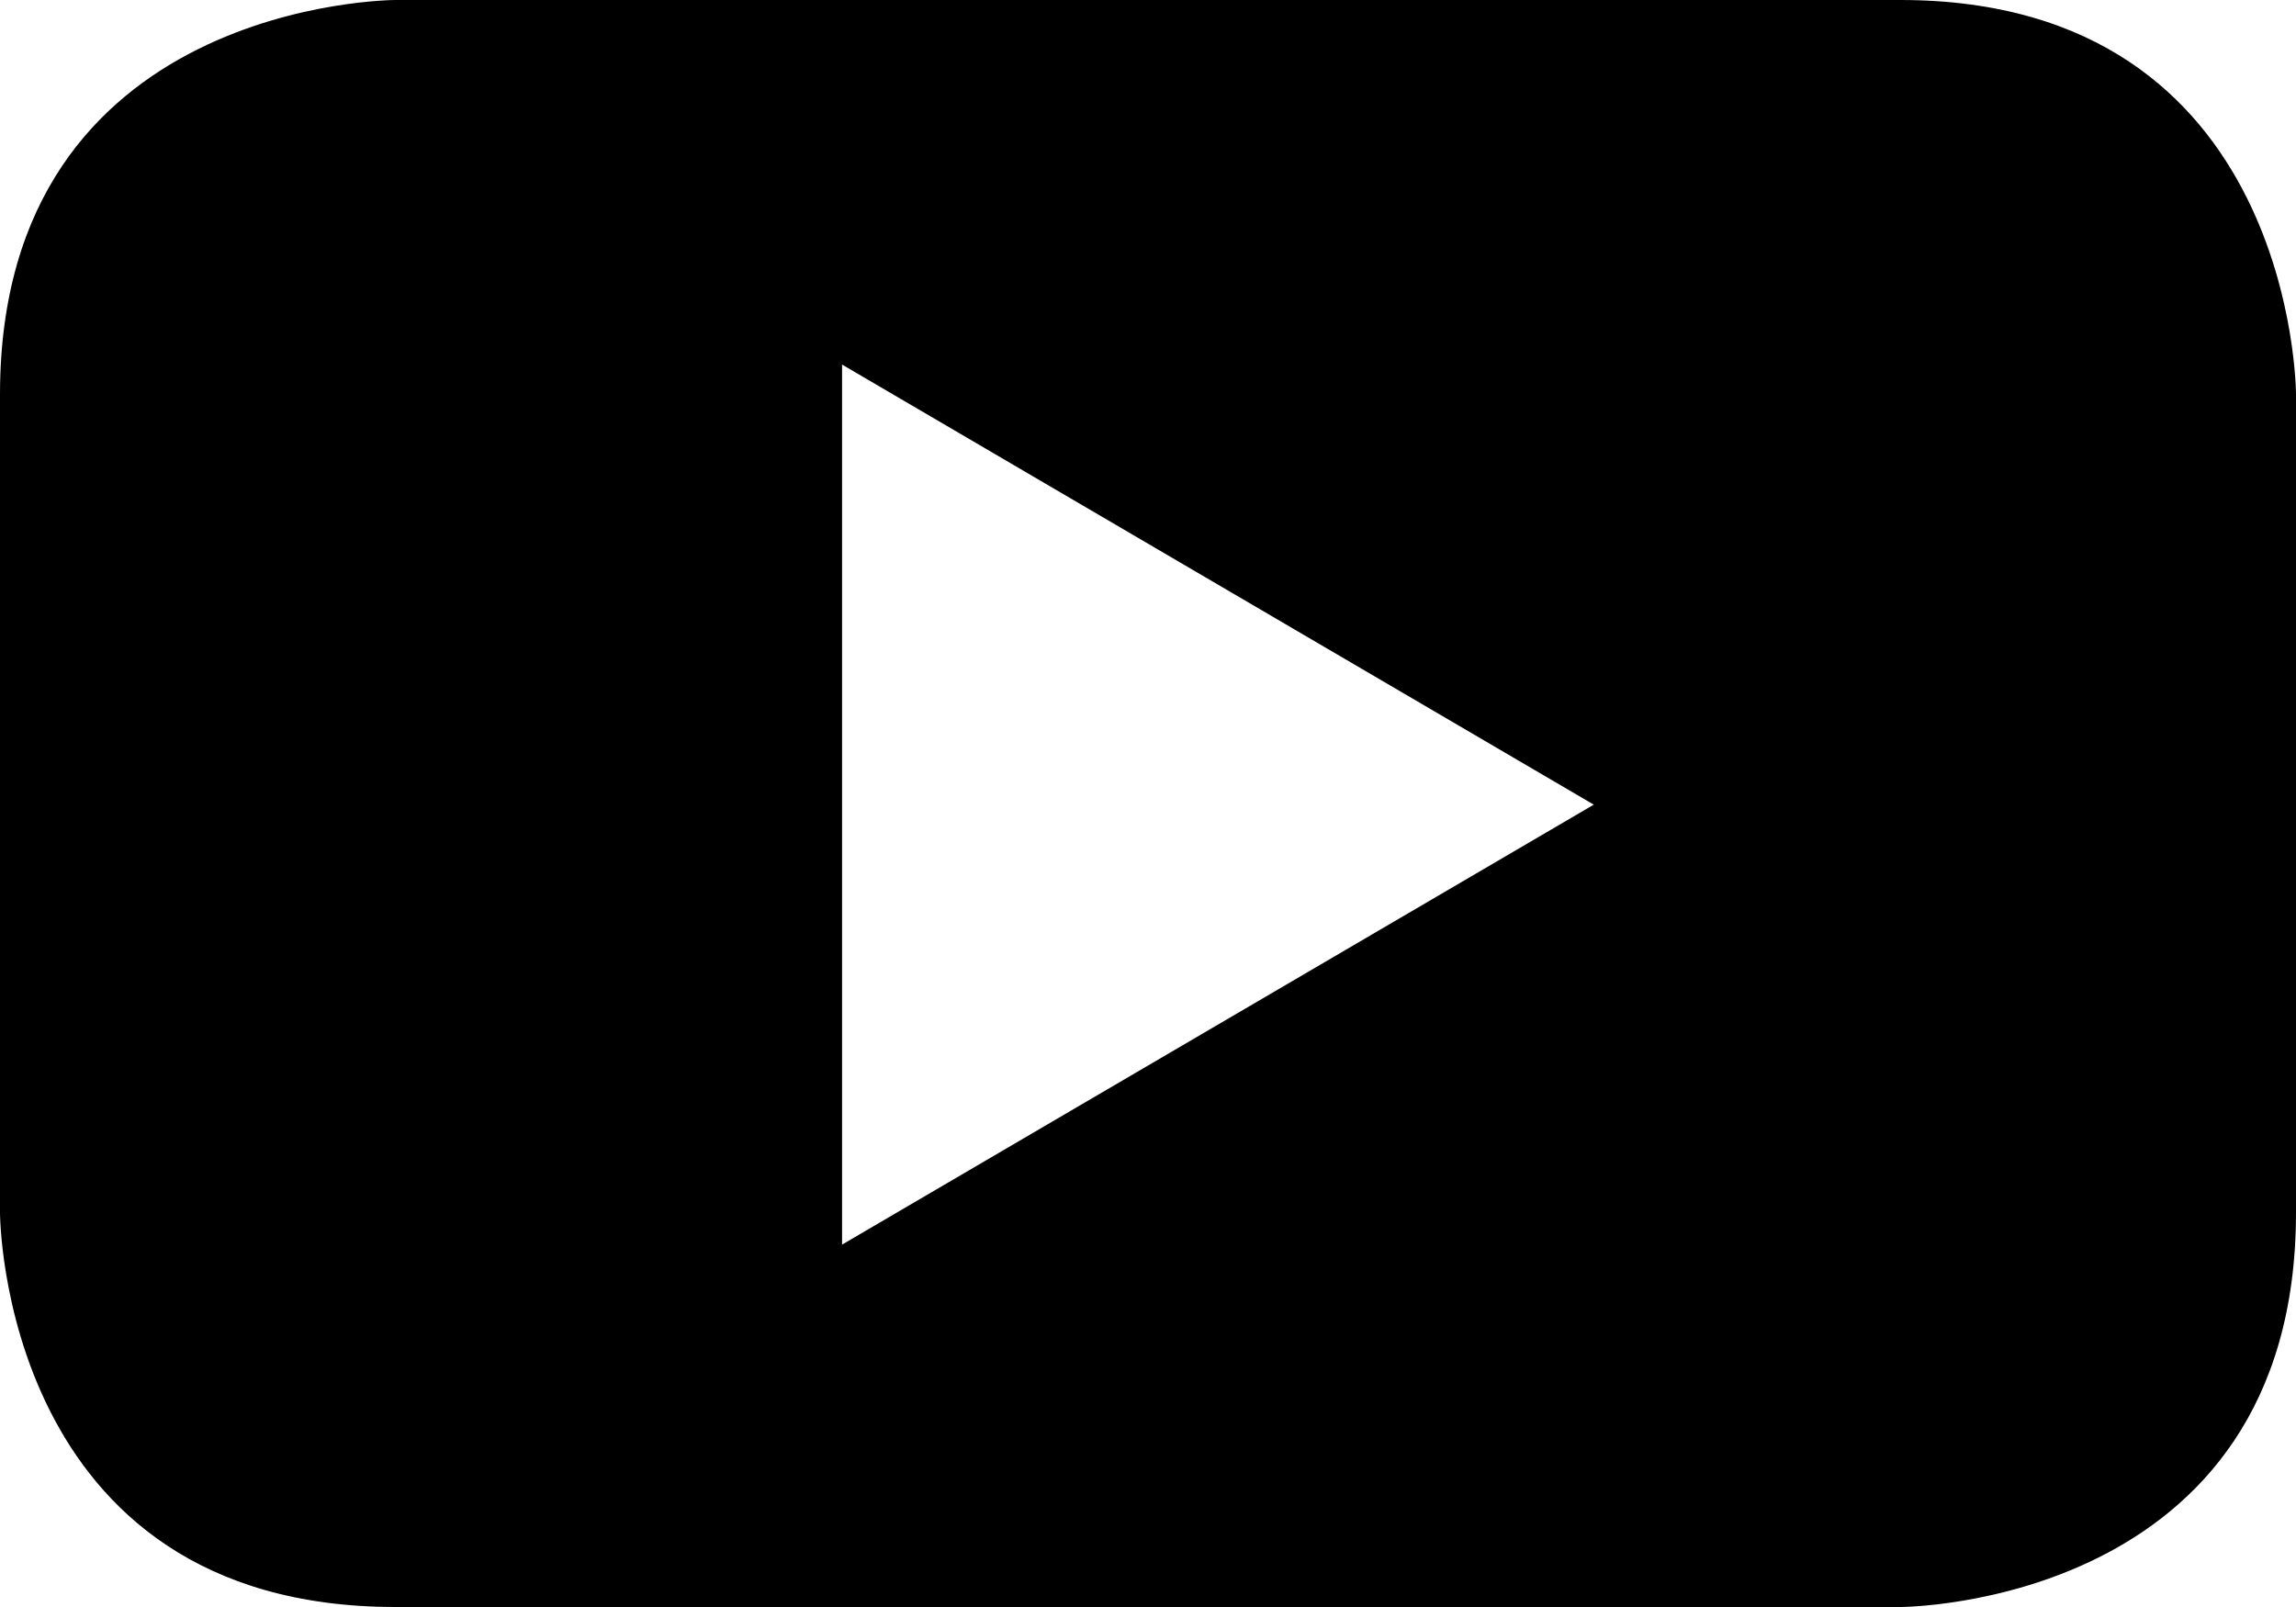
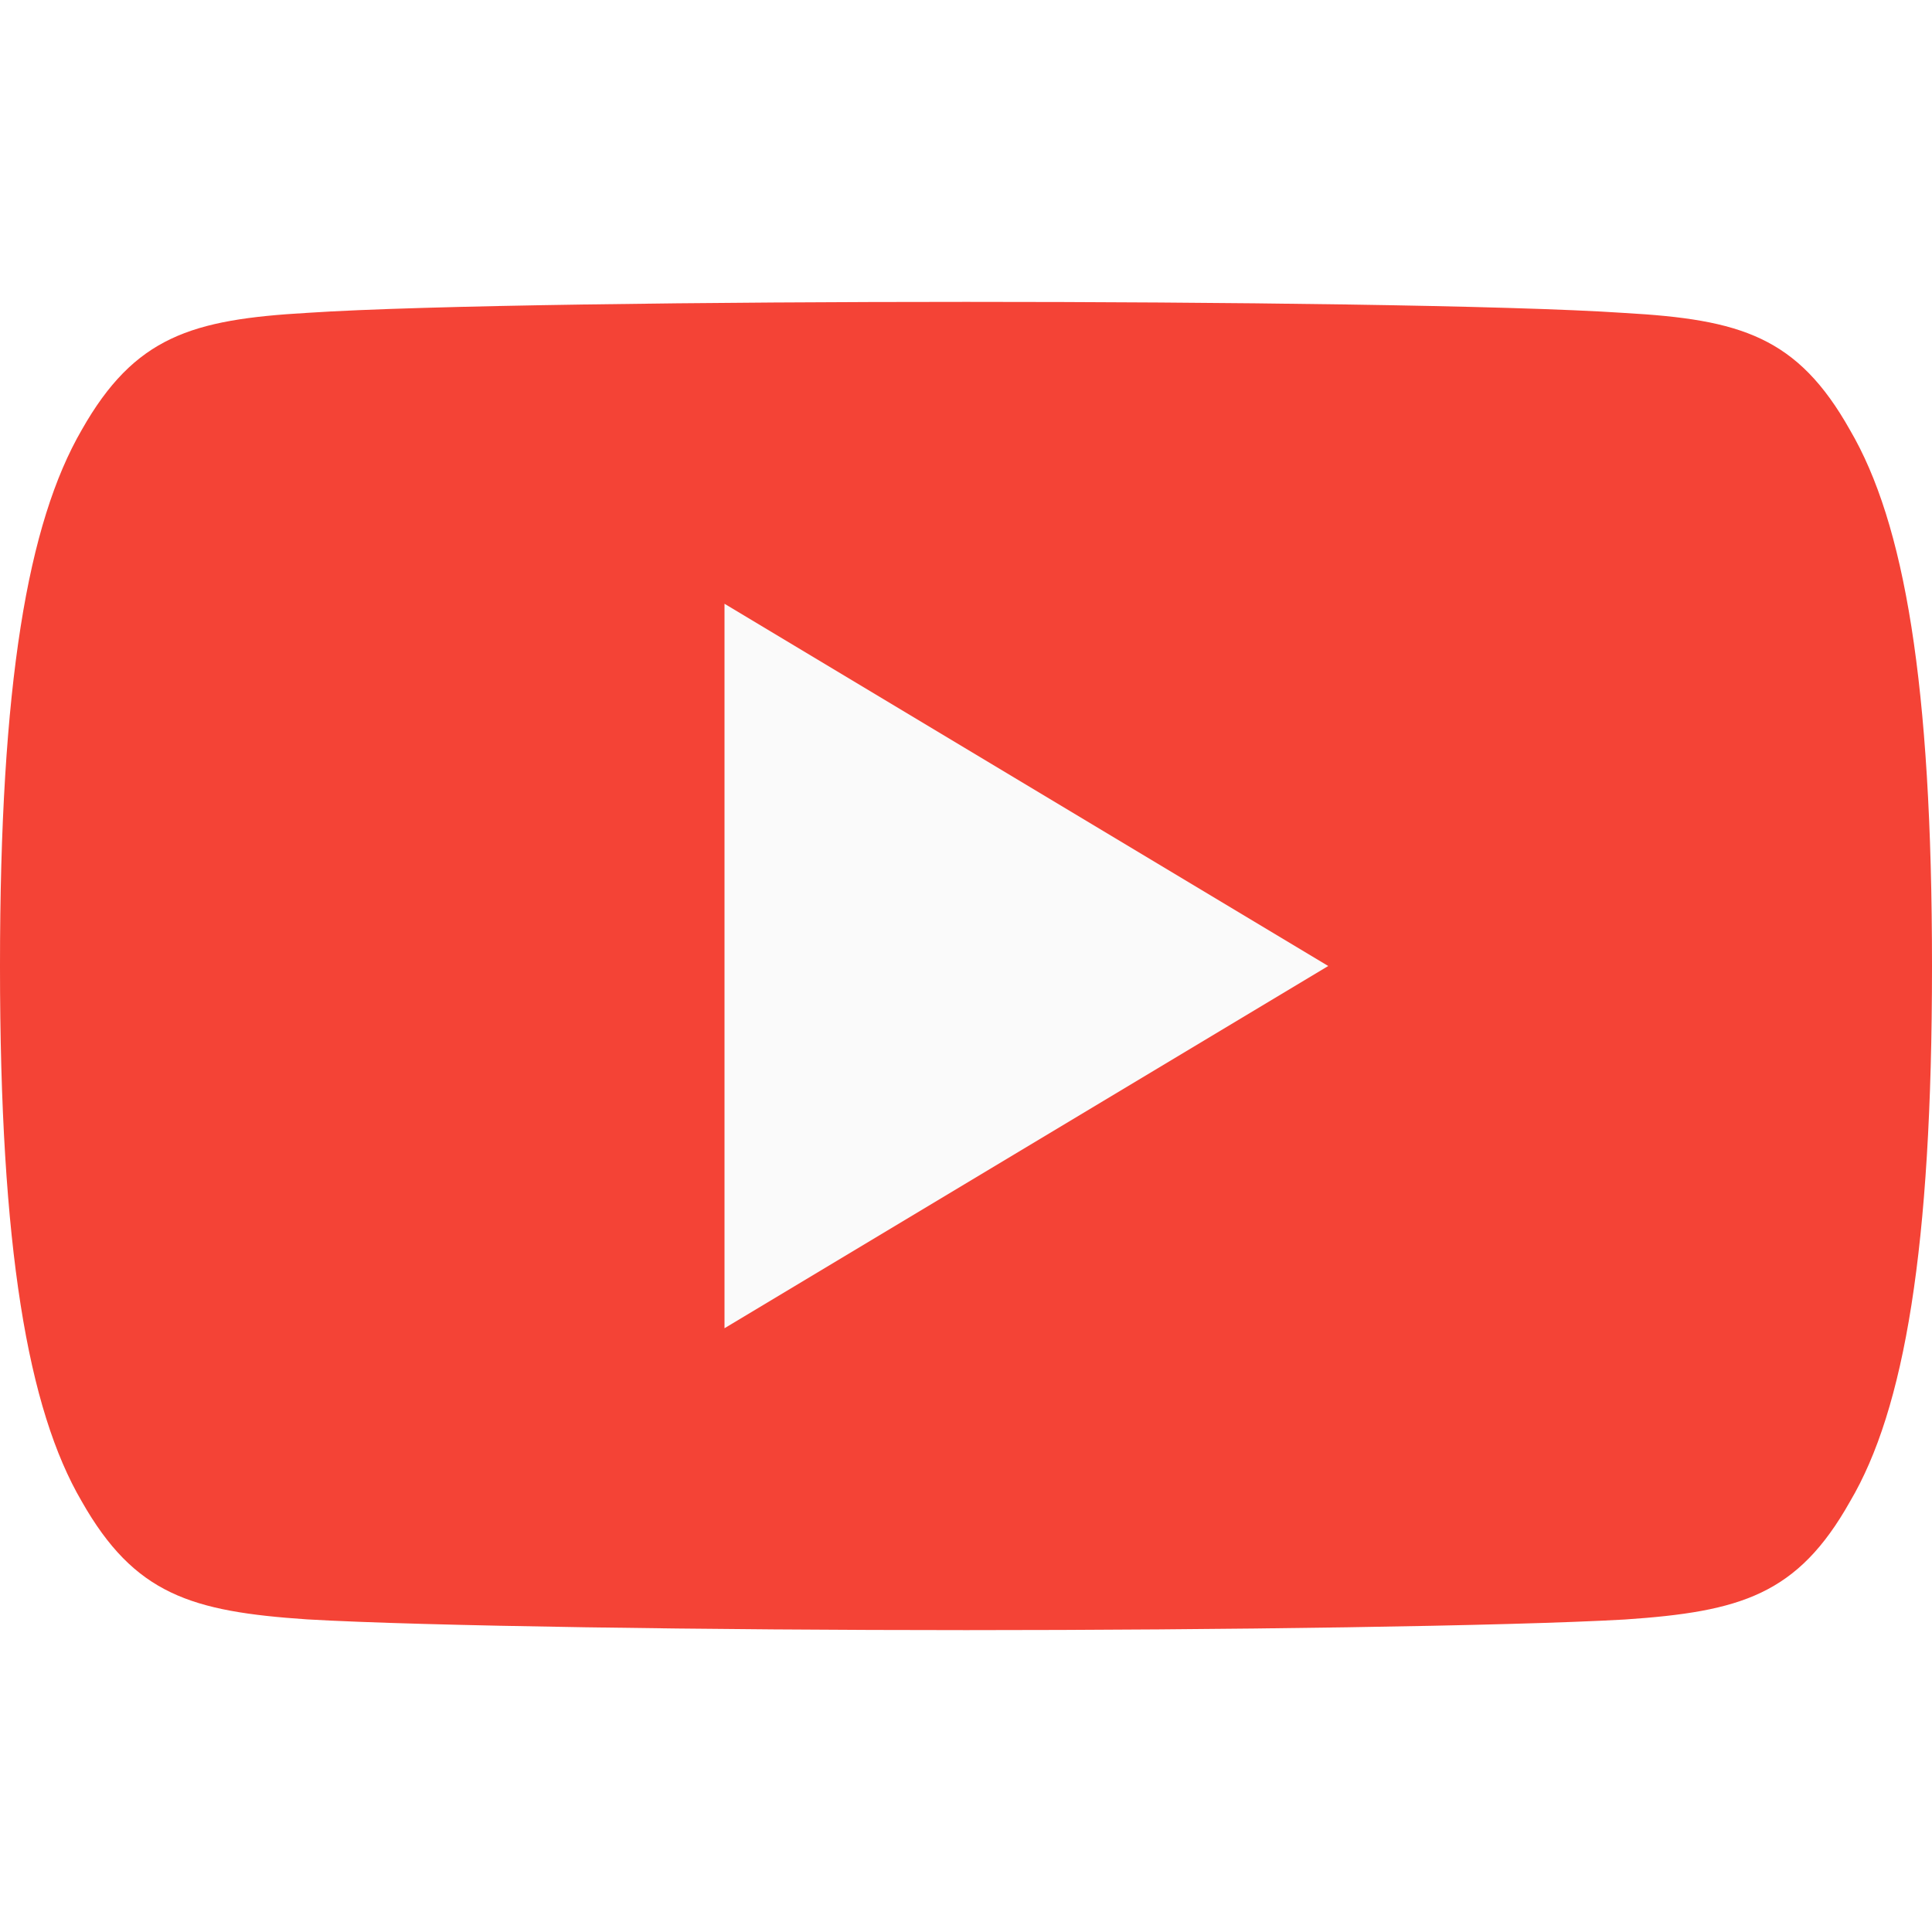
- <svg xmlns="http://www.w3.org/2000/svg" width="40" height="28">
-   <defs>
-     <clipPath id="clip_0">
-       <rect x="-224" y="-230" width="1328" height="1168" clip-rule="evenodd" />
-     </clipPath>
-   </defs>
-   <g clip-path="url(#clip_0)">
-     <path fill="rgb(0,0,0)" stroke="none" transform="scale(2 2)" d="M20 10.564L20 3.436C20 3.436 20 0 16.553 0L3.445 0C3.445 0 0 0 0 3.436L0 10.564C0 10.564 0 14 3.445 14L16.553 14C16.553 14 20 14 20 10.564M13.883 7.01L7.335 10.843L7.335 3.176L13.883 7.01" />
+ <svg xmlns="http://www.w3.org/2000/svg" version="1.1" id="Capa_1" x="0px" y="0px" viewBox="0 0 512 512" style="enable-background:new 0 0 512 512;" xml:space="preserve">
+   <g>
+     <path style="fill:#F44336;" d="M490.24,113.92c-13.888-24.704-28.96-29.248-59.648-30.976C399.936,80.864,322.848,80,256.064,80   c-66.912,0-144.032,0.864-174.656,2.912c-30.624,1.76-45.728,6.272-59.744,31.008C7.36,138.592,0,181.088,0,255.904   C0,255.968,0,256,0,256c0,0.064,0,0.096,0,0.096v0.064c0,74.496,7.36,117.312,21.664,141.728   c14.016,24.704,29.088,29.184,59.712,31.264C112.032,430.944,189.152,432,256.064,432c66.784,0,143.872-1.056,174.56-2.816   c30.688-2.08,45.76-6.56,59.648-31.264C504.704,373.504,512,330.688,512,256.192c0,0,0-0.096,0-0.16c0,0,0-0.064,0-0.096   C512,181.088,504.704,138.592,490.24,113.92z" />
+     <polygon style="fill:#FAFAFA;" points="192,352 192,160 352,256  " />
  </g>
+   <g>
+ </g>
+   <g>
+ </g>
+   <g>
+ </g>
+   <g>
+ </g>
+   <g>
+ </g>
+   <g>
+ </g>
+   <g>
+ </g>
+   <g>
+ </g>
+   <g>
+ </g>
+   <g>
+ </g>
+   <g>
+ </g>
+   <g>
+ </g>
+   <g>
+ </g>
+   <g>
+ </g>
+   <g>
+ </g>
</svg>
